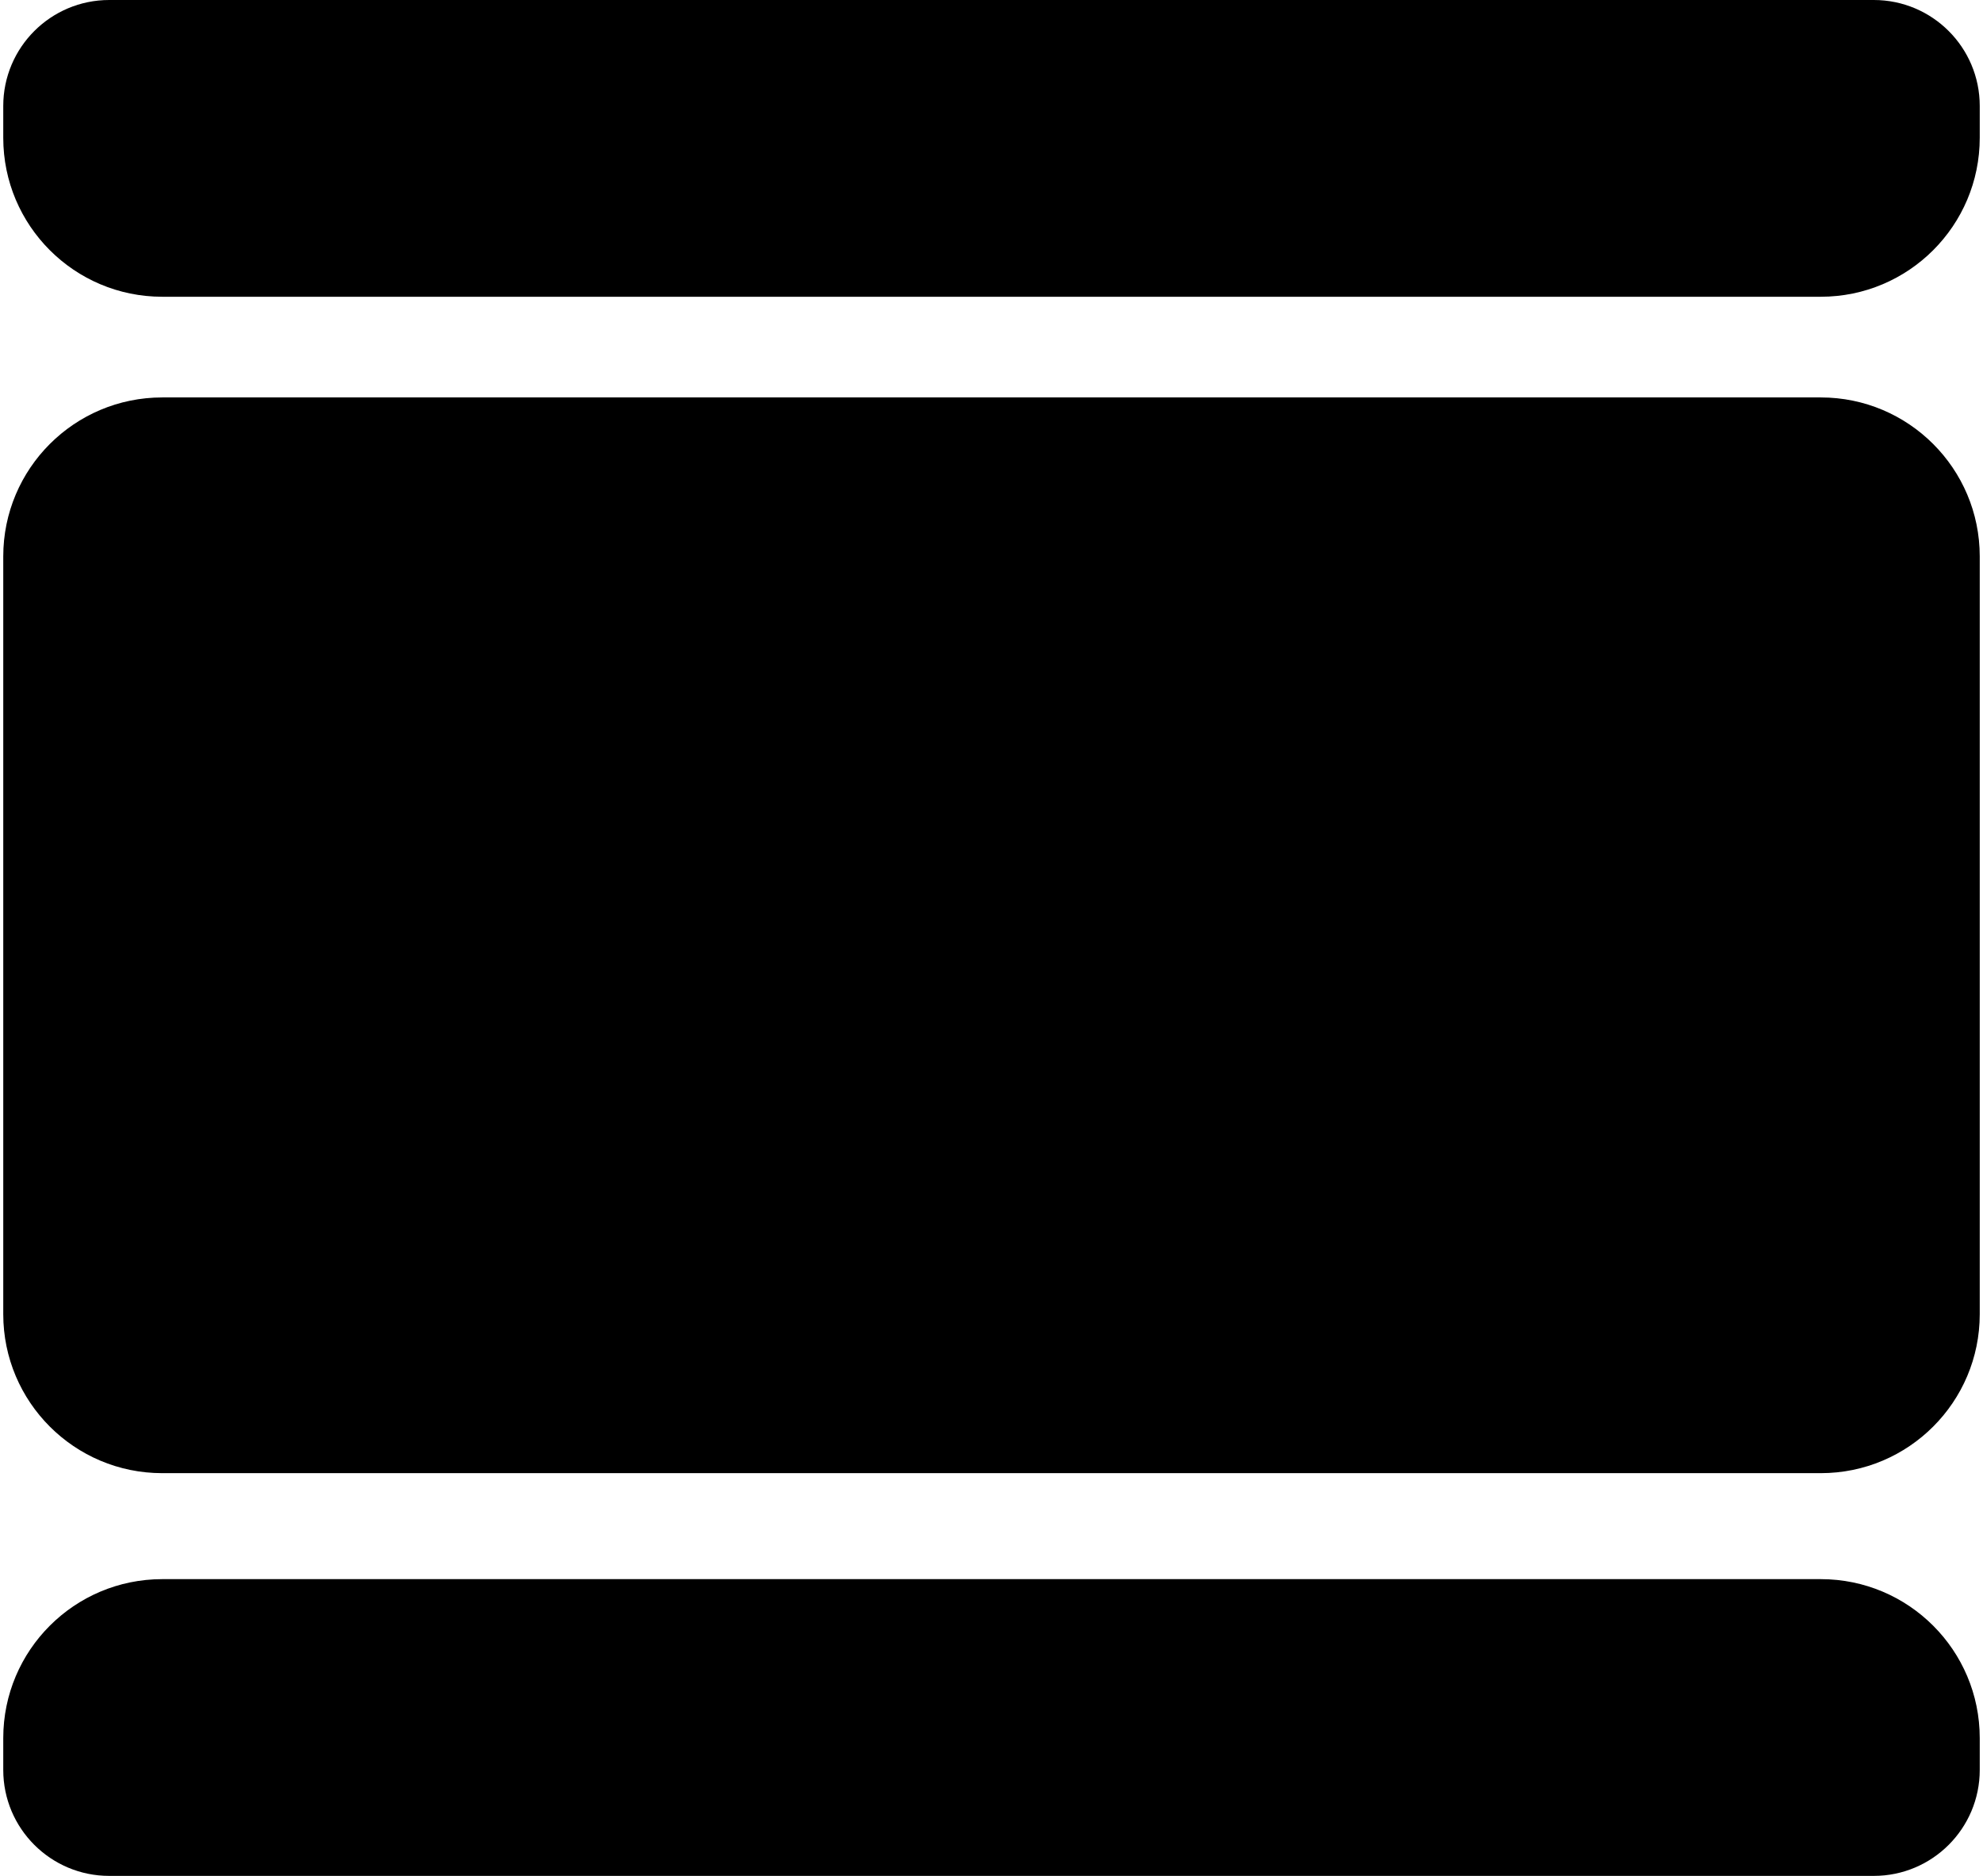
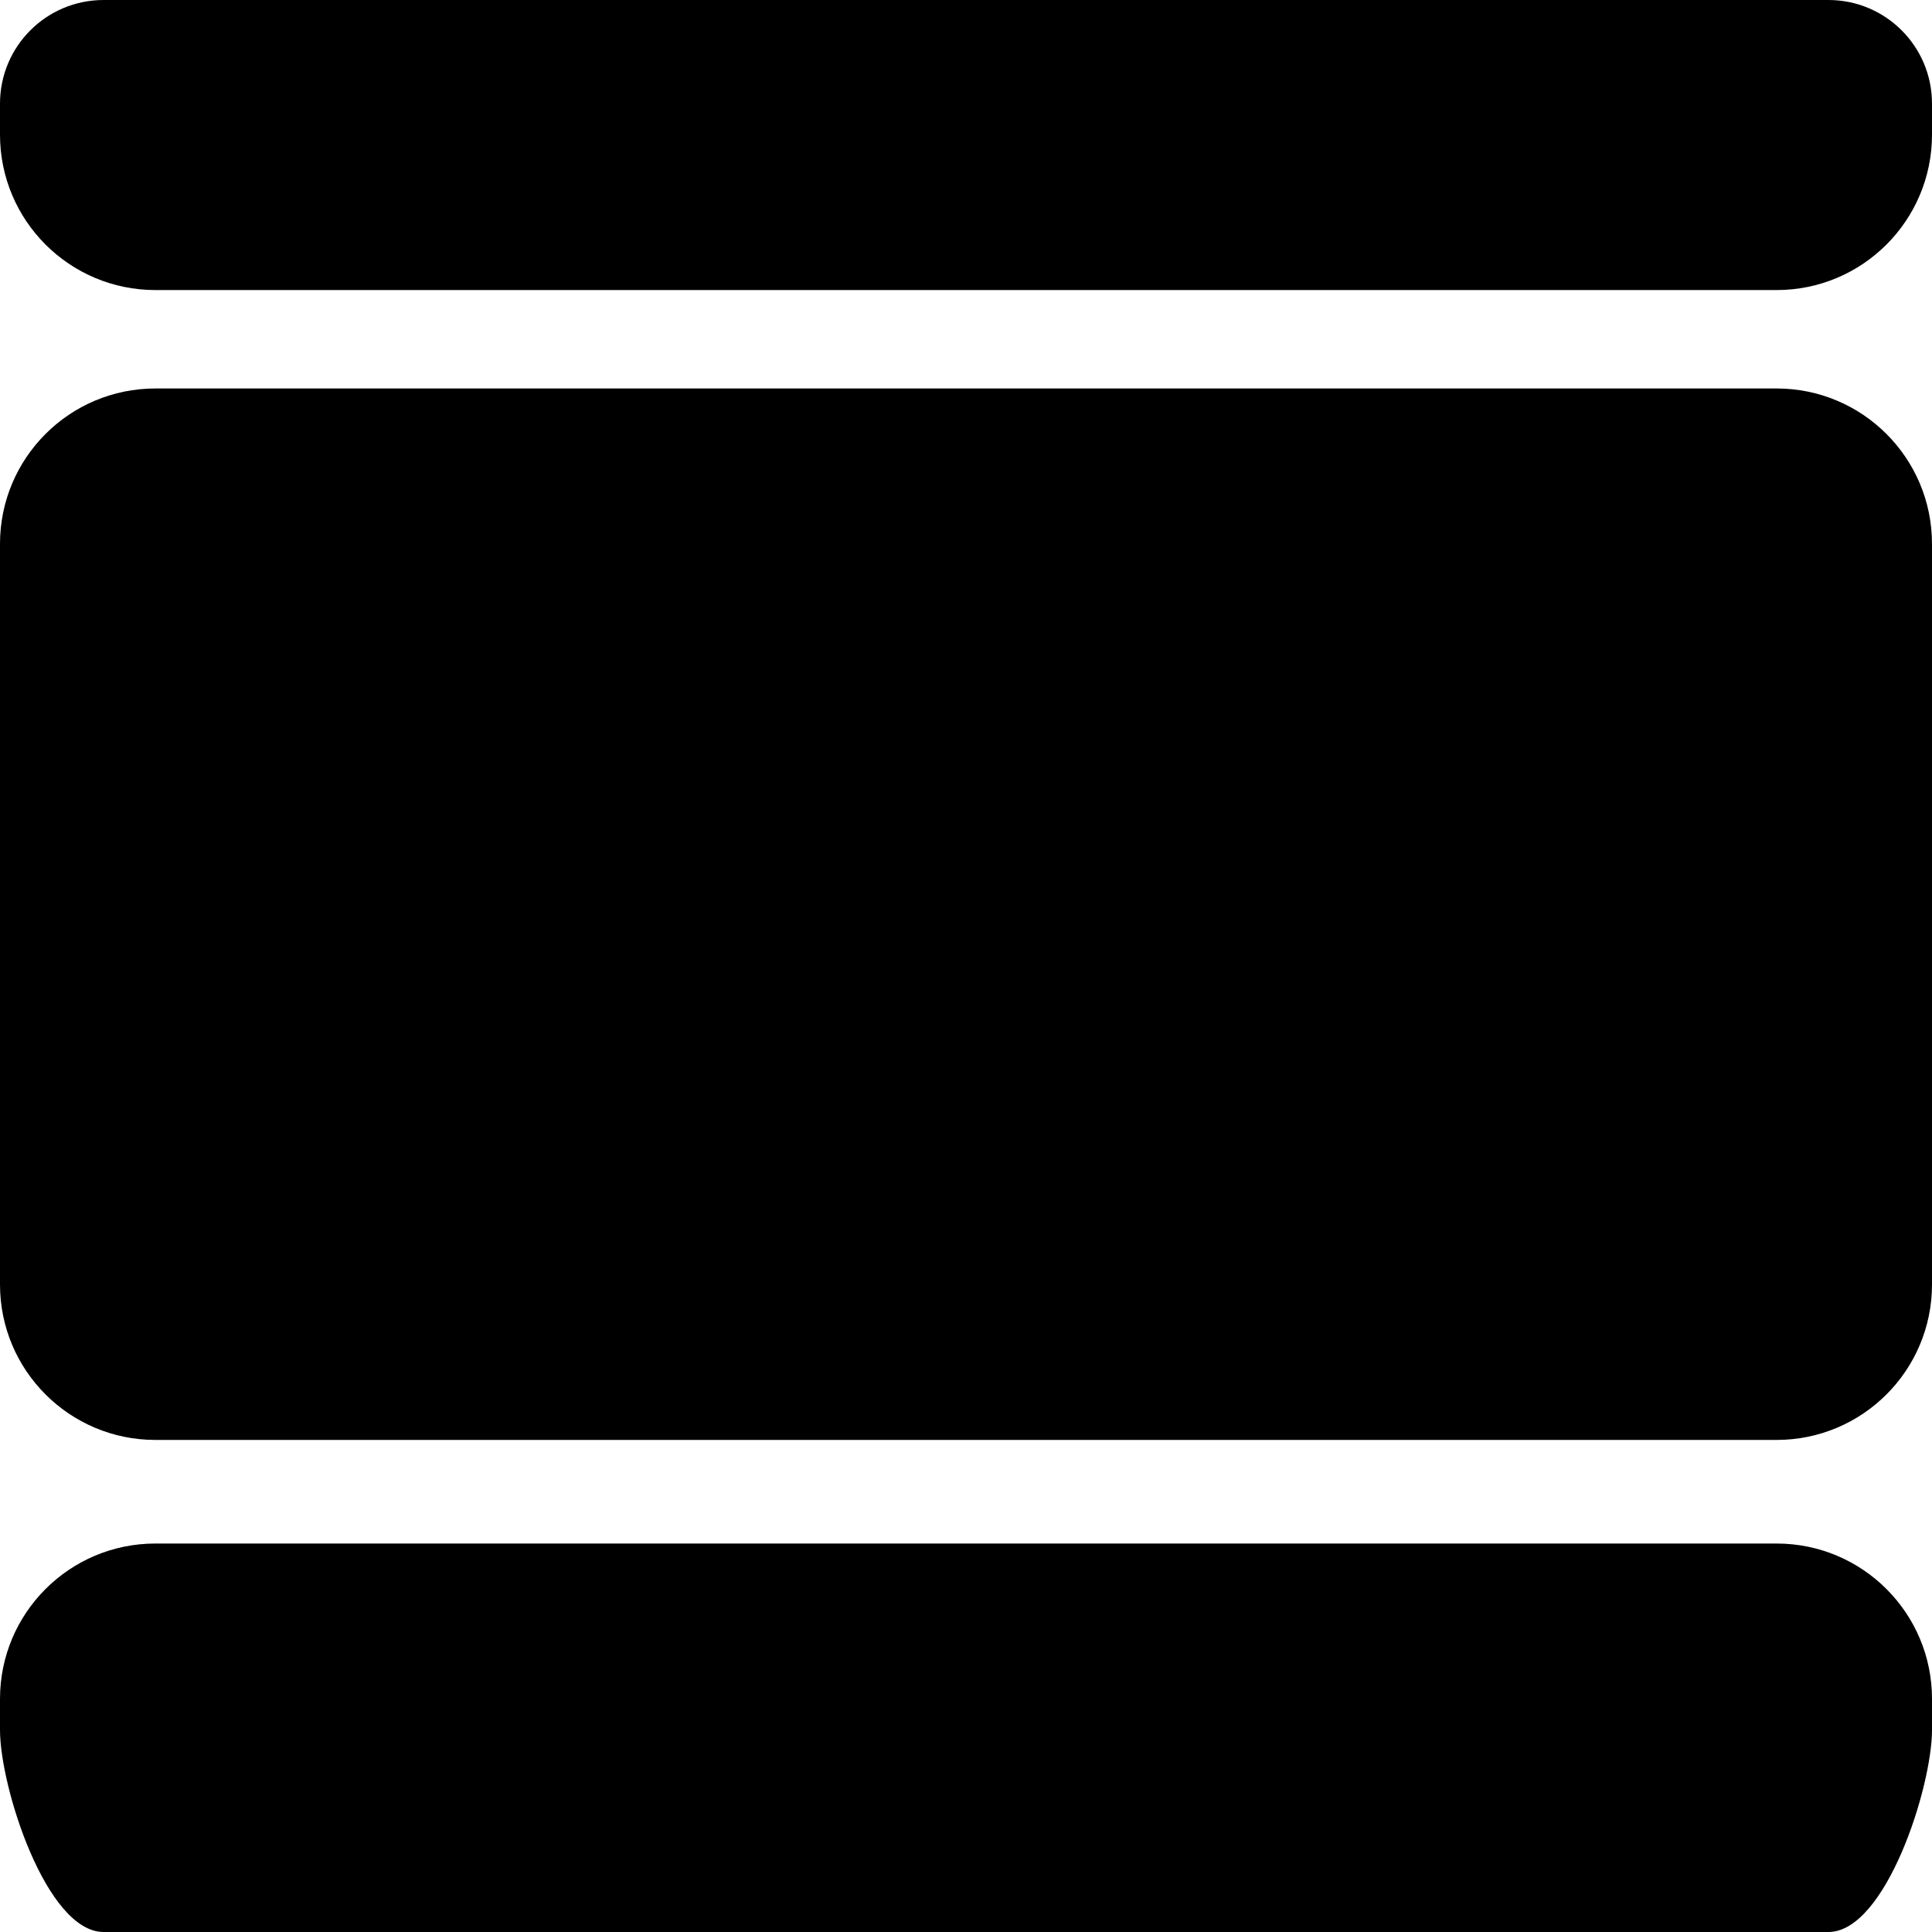
- <svg xmlns="http://www.w3.org/2000/svg" width="74" height="70" viewBox="0 0 373 354">
+ <svg xmlns="http://www.w3.org/2000/svg" width="70" height="70" viewBox="0 0 373 373">
  <g>
    <rect y="75" width="373" height="203" rx="30" />
    <path d="M0 20C0 8.954 8.954 0 20 0H353C364.046 0 373 8.954 373 20V26C373 42.569 359.569 56 343 56H30C13.431 56 0 42.569 0 26V20Z" />
-     <path d="M0 334C0 345.046 8.954 354 20 354H353C364.046 354 373 345.046 373 334V328C373 311.431 359.569 298 343 298H30C13.431 298 0 311.431 0 328V334Z" />
+     <path d="M0 334C0 345.046 8.954 373 20 373H353C364.046 373 373 345.046 373 334V328C373 311.431 359.569 298 343 298H30C13.431 298 0 311.431 0 328V334Z" />
  </g>
  <defs>
    <clipPath id="clip0_301_21">
-       <rect width="373" height="354" />
+       <rect width="373" height="373" />
    </clipPath>
  </defs>
</svg>
